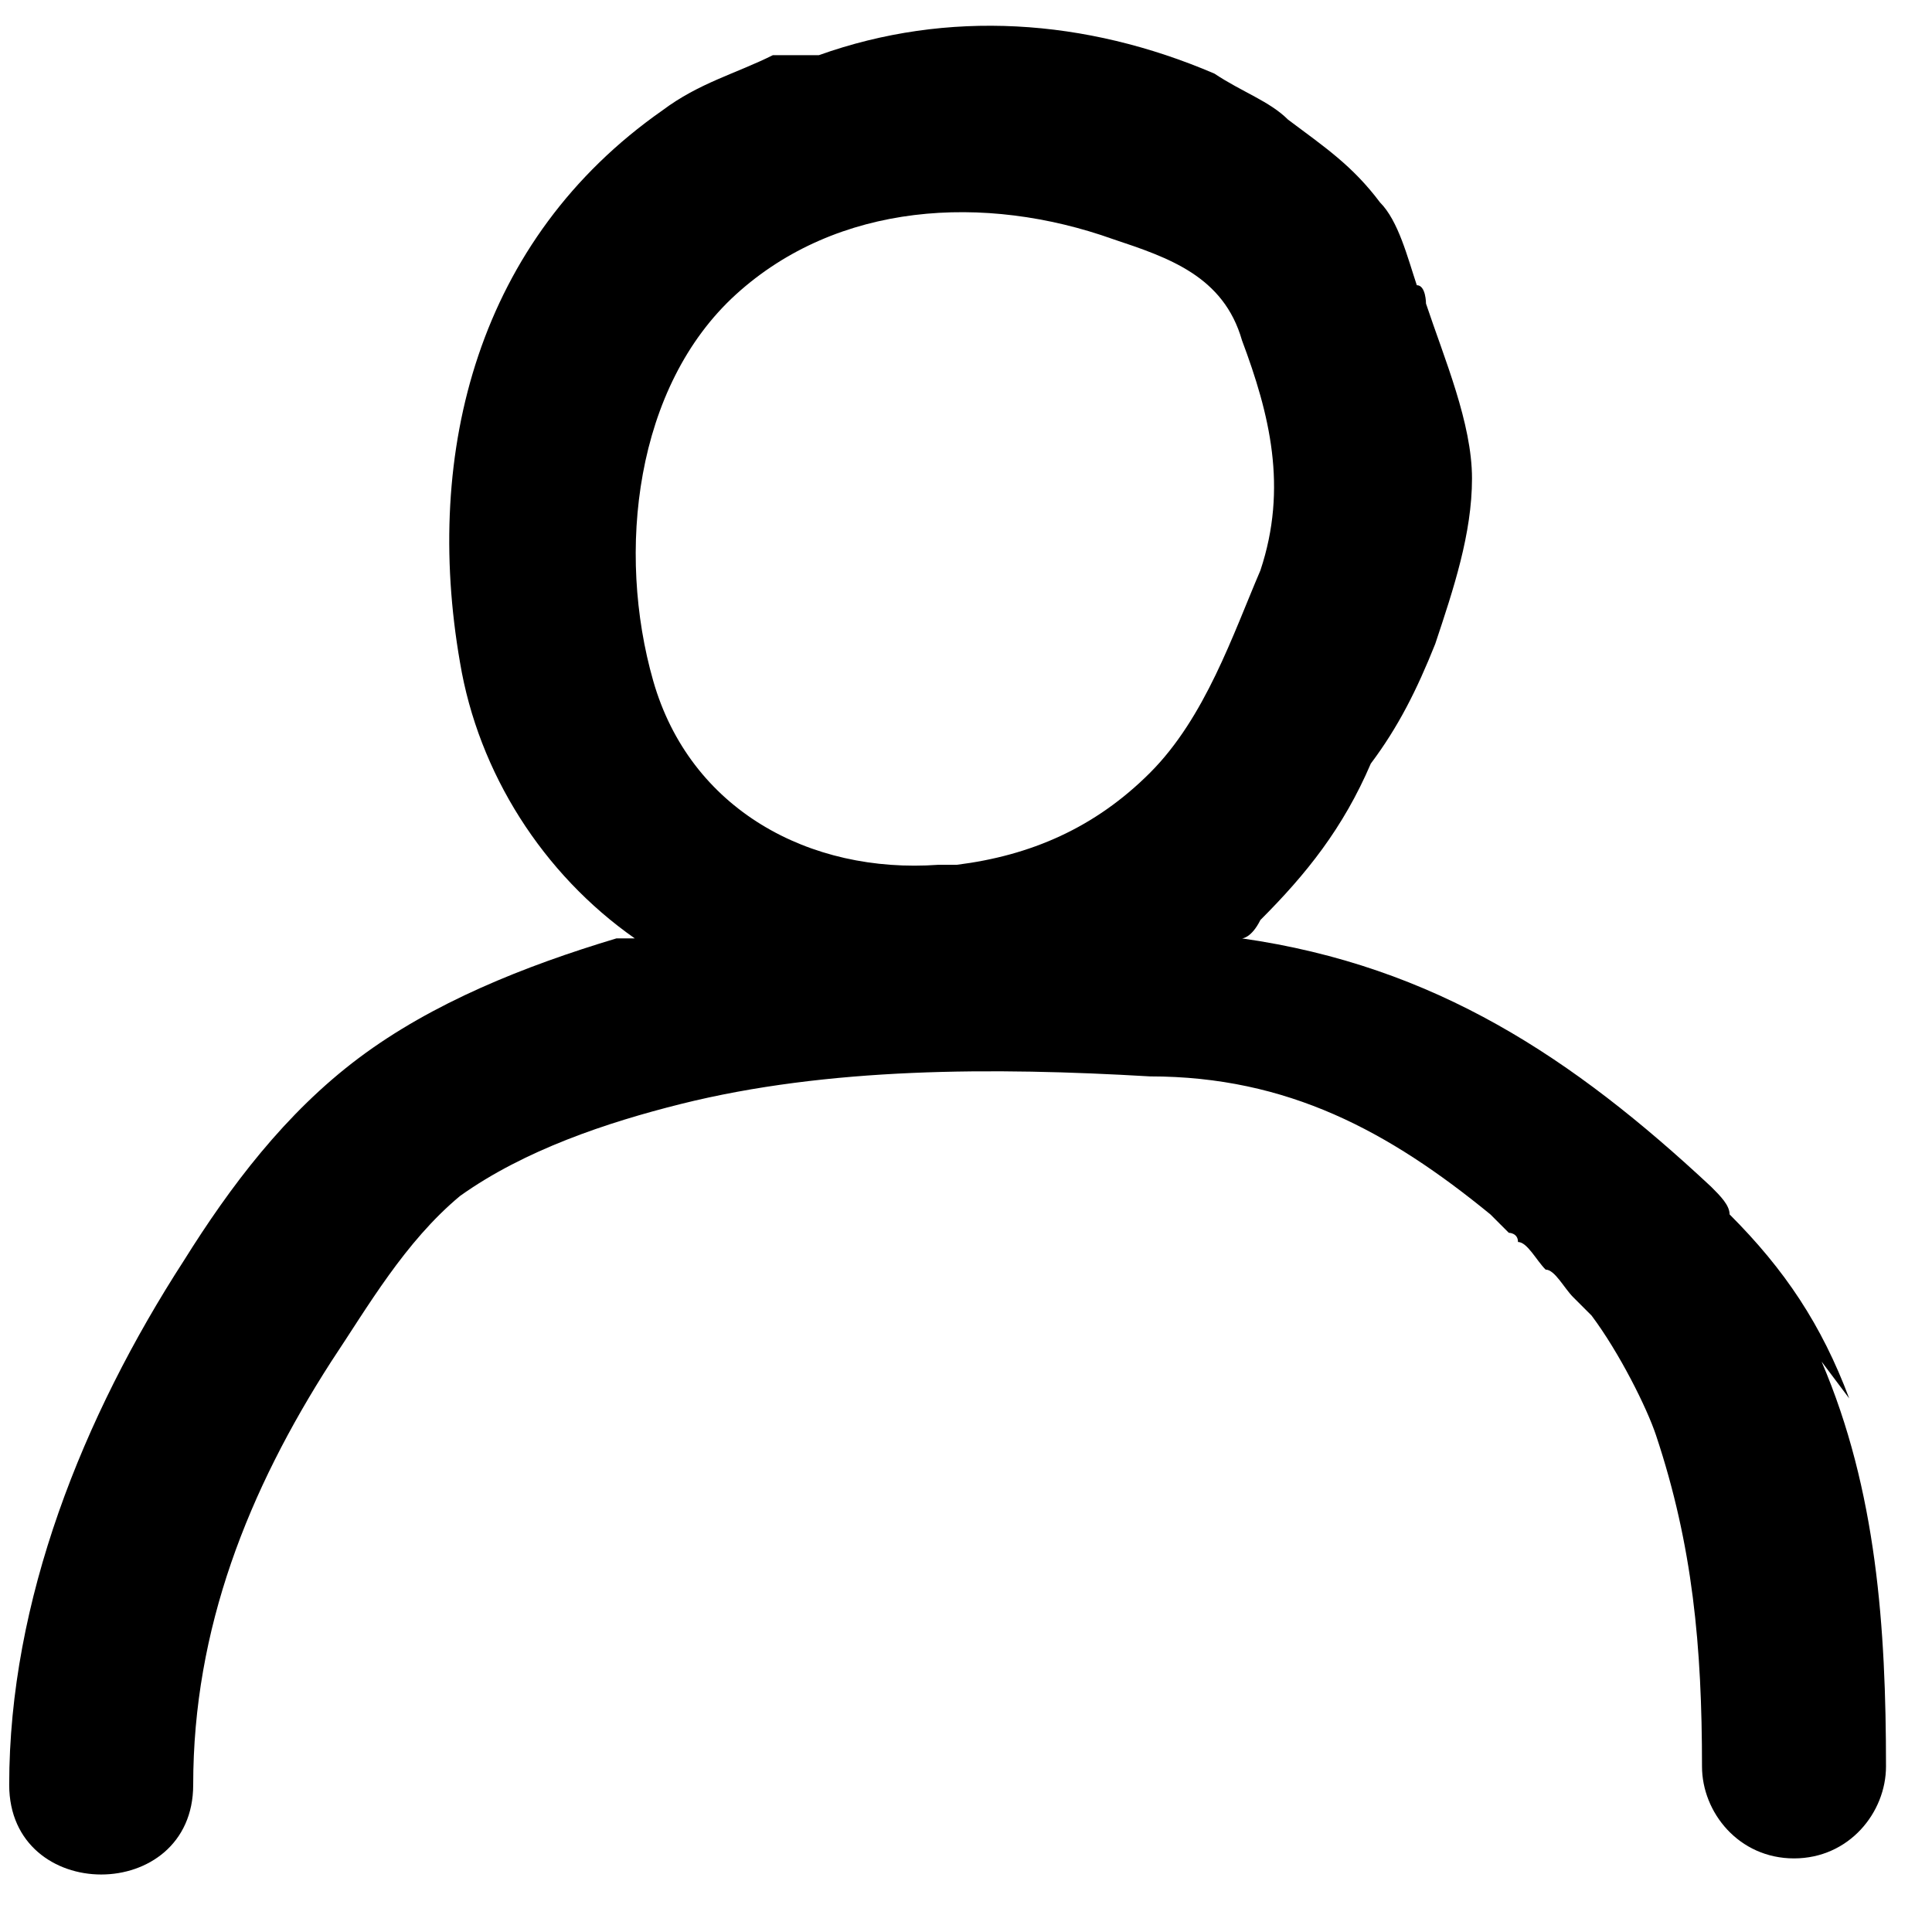
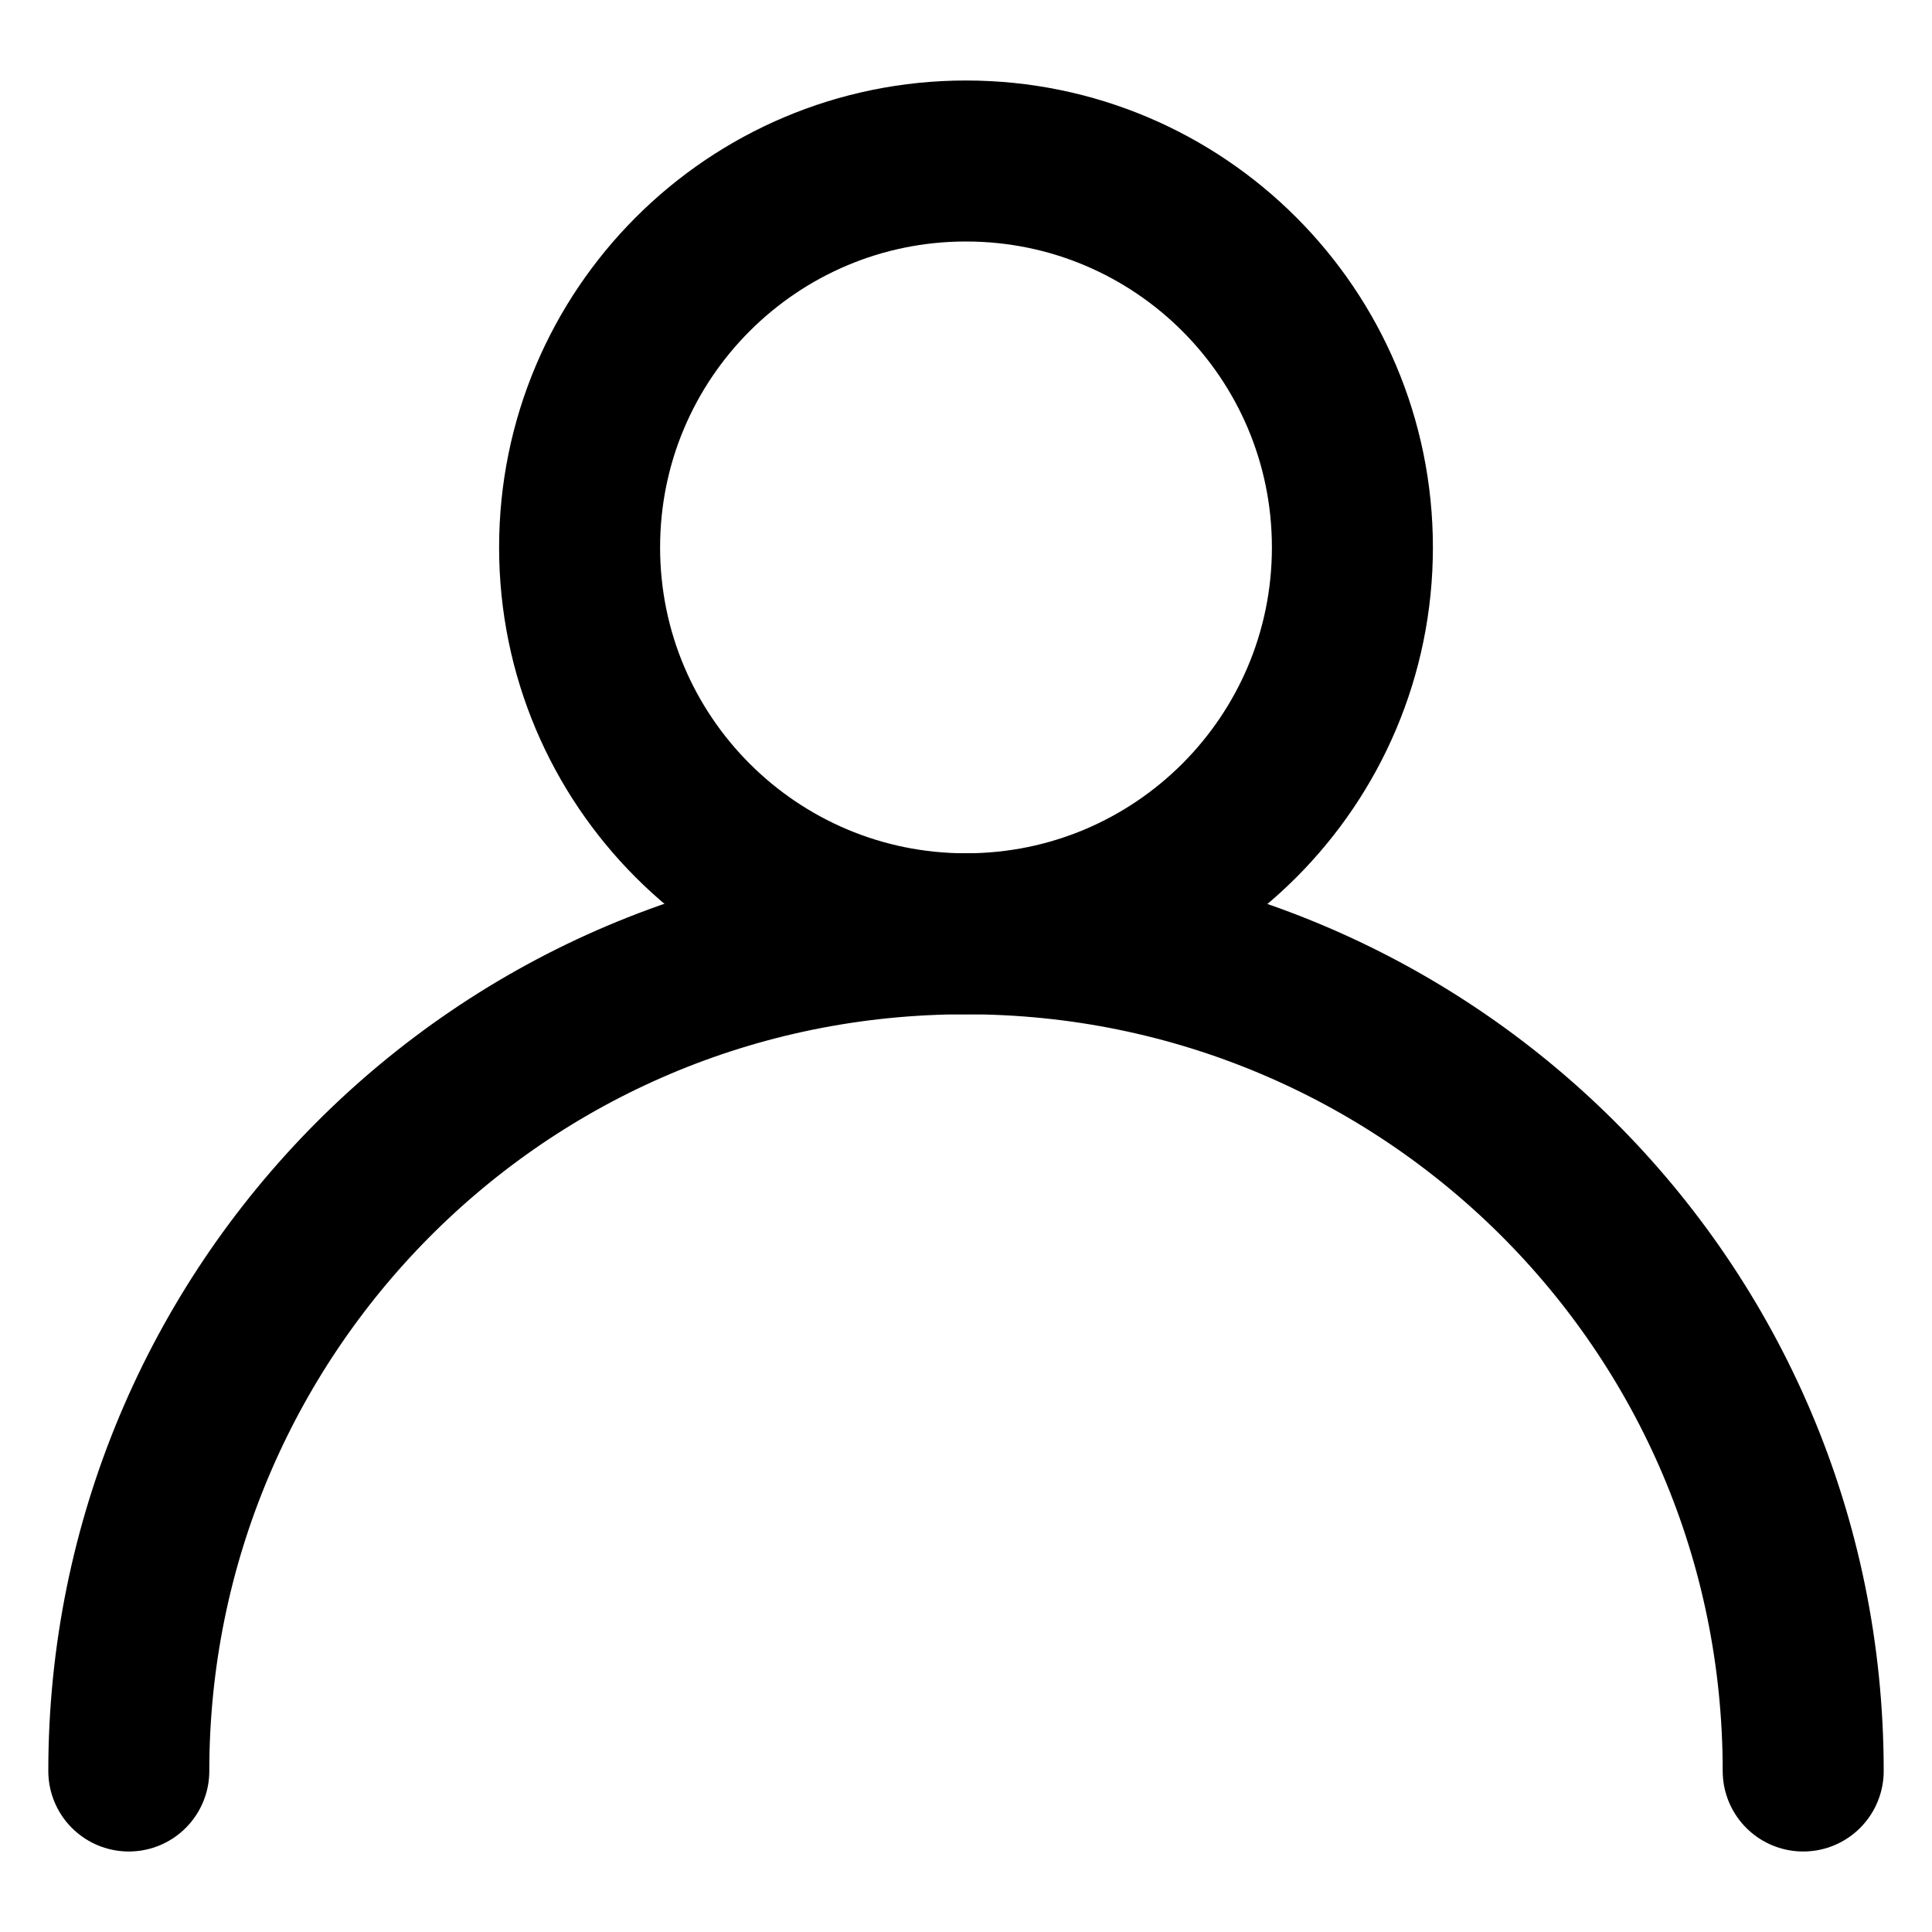
- <svg xmlns="http://www.w3.org/2000/svg" id="Layer_1" version="1.1" viewBox="0 0 21 21">
-   <path d="M20.1,15.2c-.3-.8-.7-1.4-1.3-2,0-.1-.1-.2-.2-.3-1.5-1.4-3-2.4-5.1-2.7,0,0,.1,0,.2-.2.5-.5.9-1,1.2-1.7.3-.4.5-.8.7-1.3.2-.6.4-1.2.4-1.8s-.3-1.3-.5-1.9c0,0,0-.2-.1-.2-.1-.3-.2-.7-.4-.9-.3-.4-.6-.6-1-.9-.2-.2-.5-.3-.8-.5-1.4-.6-2.9-.7-4.3-.2,0,0-.2,0-.3,0,0,0-.1,0-.2,0-.4.2-.8.3-1.2.6-2,1.4-2.6,3.7-2.2,6,.2,1.2.9,2.3,1.9,3,0,0-.1,0-.2,0-1,.3-2,.7-2.8,1.3-.8.6-1.4,1.4-1.9,2.2-1.1,1.7-1.9,3.7-1.9,5.7,0,1.3,2,1.3,2,0,0-1.7.6-3.2,1.5-4.6.4-.6.8-1.3,1.4-1.8.7-.5,1.6-.8,2.4-1,1.6-.4,3.4-.4,5.1-.3,1.5,0,2.6.6,3.7,1.5,0,0,.1.1.2.2,0,0,.1,0,.1.1,0,0,0,0,0,0,.1,0,.2.2.3.3.1,0,.2.2.3.3,0,0,.3.3.2.2.3.4.6,1,.7,1.3.4,1.2.5,2.3.5,3.6,0,.5.4,1,1,1s1-.5,1-1c0-1.5-.1-3-.7-4.4ZM12.5,8.4c-.6.6-1.3.9-2.1,1,0,0-.2,0-.2,0-1.4.1-2.7-.6-3.1-2-.4-1.4-.2-3.2.9-4.2,1.1-1,2.7-1.1,4.1-.6.6.2,1.2.4,1.4,1.1.3.8.5,1.6.2,2.5-.3.7-.6,1.6-1.2,2.2Z" />
+ <svg xmlns="http://www.w3.org/2000/svg" id="Layer_1" version="1.1" viewBox="0 0 24 24">
+   <defs>
+     <style>
+       .st0 {
+         fill: none;
+         stroke: #000;
+         stroke-linecap: round;
+         stroke-linejoin: round;
+         stroke-width: 2px;
+       }
+     </style>
+   </defs>
+   <g>
+     <rect class="st0" x="7.2" y="2" width="9.6" height="9.6" rx="4.8" ry="4.8" />
+     <path class="st0" d="M1.6,22h0c0-5.7,4.6-10.4,10.4-10.4h0c5.7,0,10.4,4.6,10.4,10.4h0" />
+   </g>
+   <path class="st0" d="M12,26.4" />
</svg>
